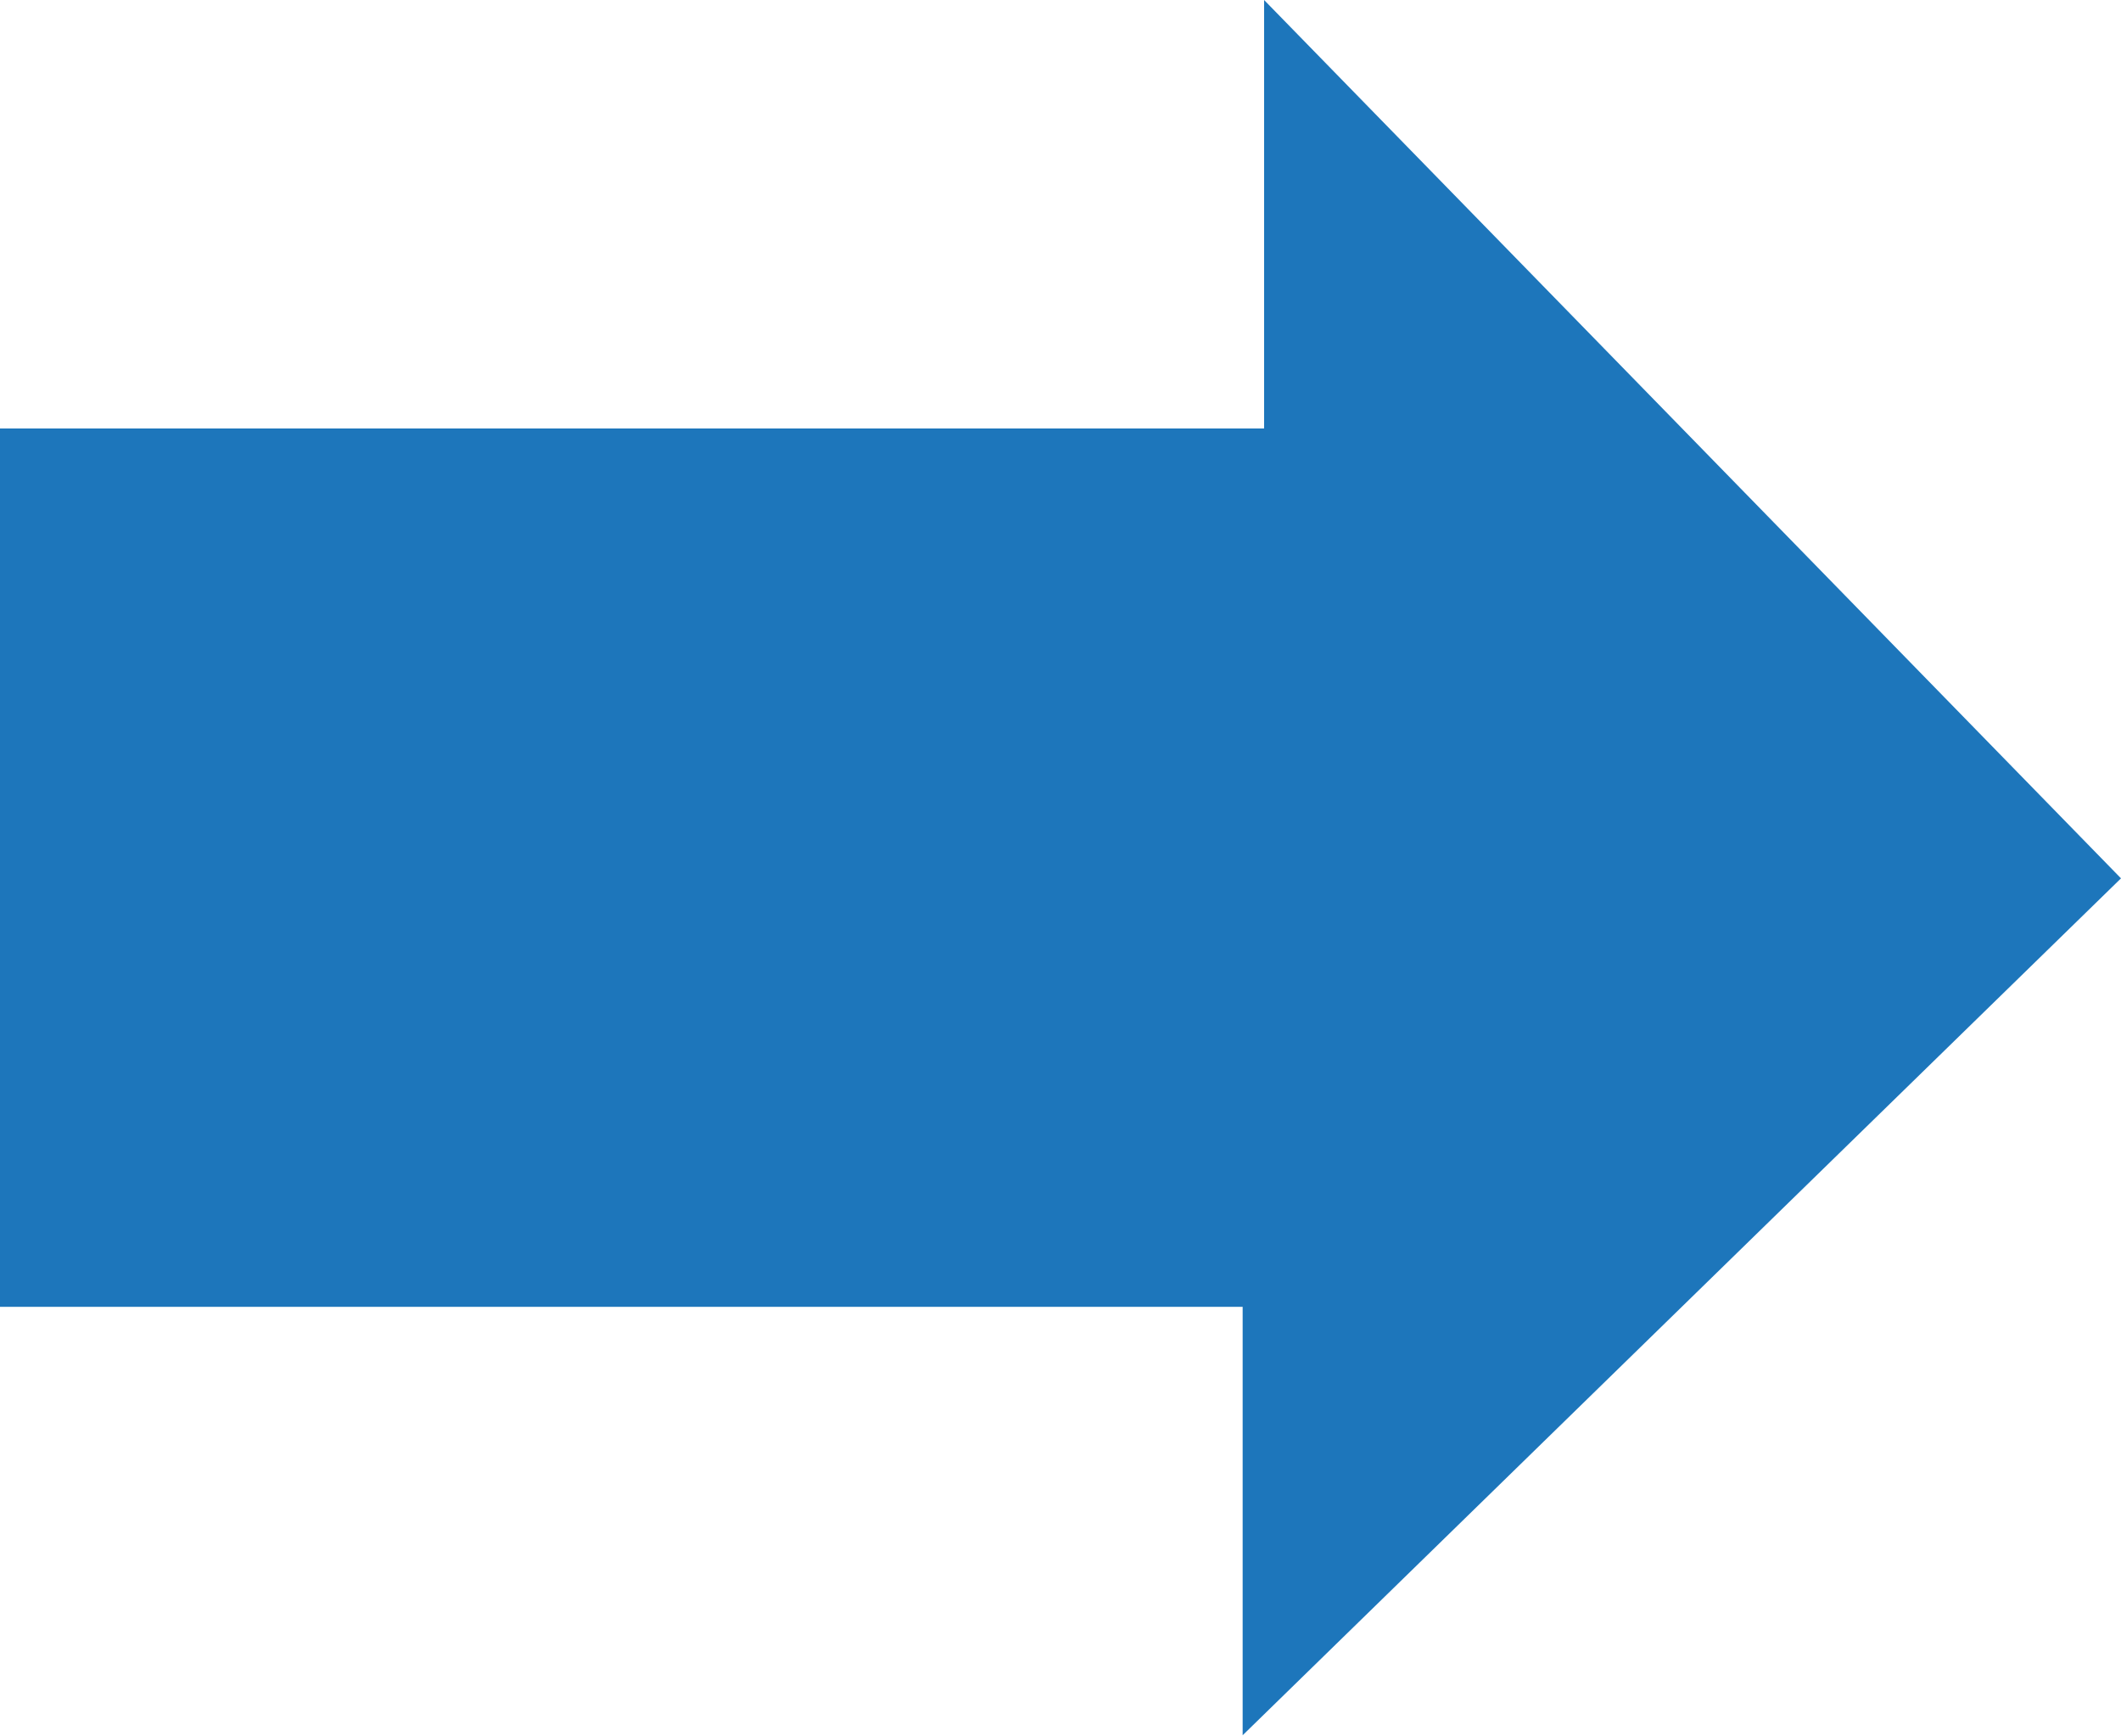
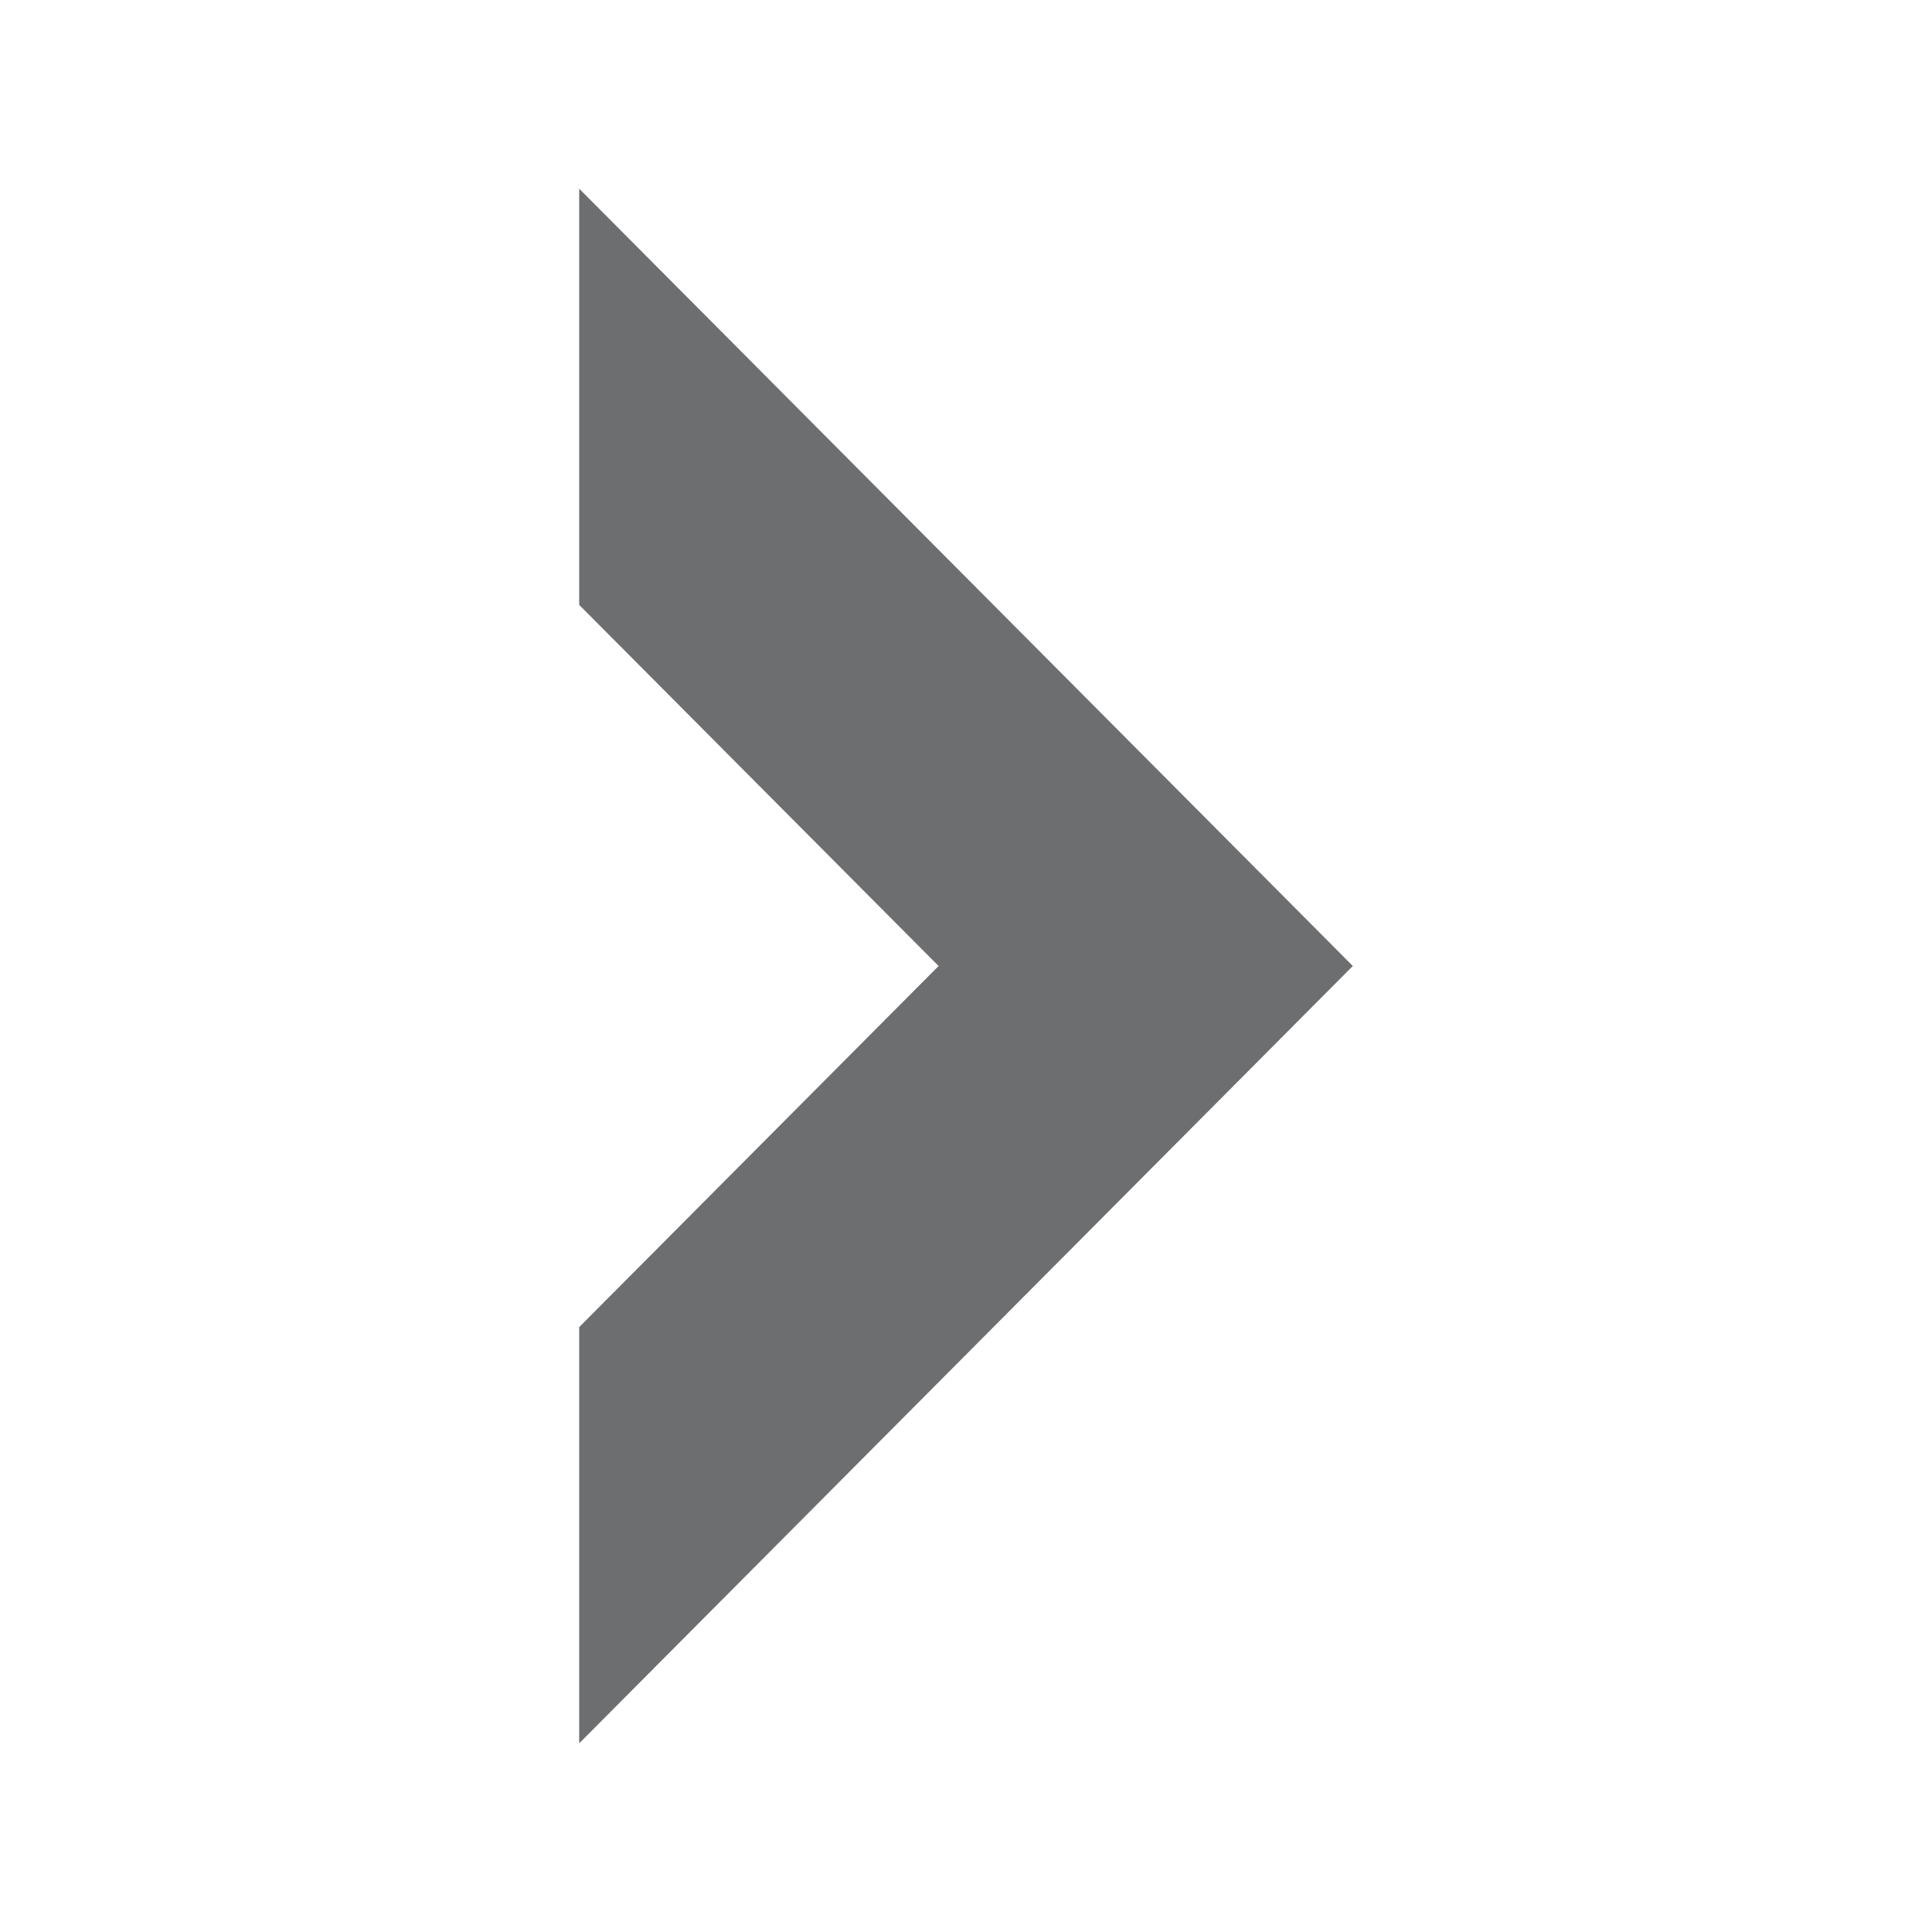
- <svg xmlns="http://www.w3.org/2000/svg" version="1.1" x="0px" y="0px" viewBox="0 0 50.256 41.112" style="enable-background:new 0 0 50.256 41.112;" xml:space="preserve">
-   <g id="Layer_1_1_">
-     <polygon style="fill:#1D76BB;" points="29.952,0 29.952,10.152 0,10.152 0,30.962 29.444,30.962 29.444,41.112 50.256,20.81  " />
-   </g>
-   <g id="Layer_1">
- </g>
+ <svg xmlns="http://www.w3.org/2000/svg" version="1.1" x="0px" y="0px" width="90px" height="90px" viewBox="0 0 512 512" enable-background="new 0 0 512 512" xml:space="preserve">
+   <polygon id="arrow-29-icon" style="fill:#6D6E70" points="153.49,50 153.49,160.299 248.736,256 153.49,351.701 153.49,462 358.51,256 " />
</svg>
